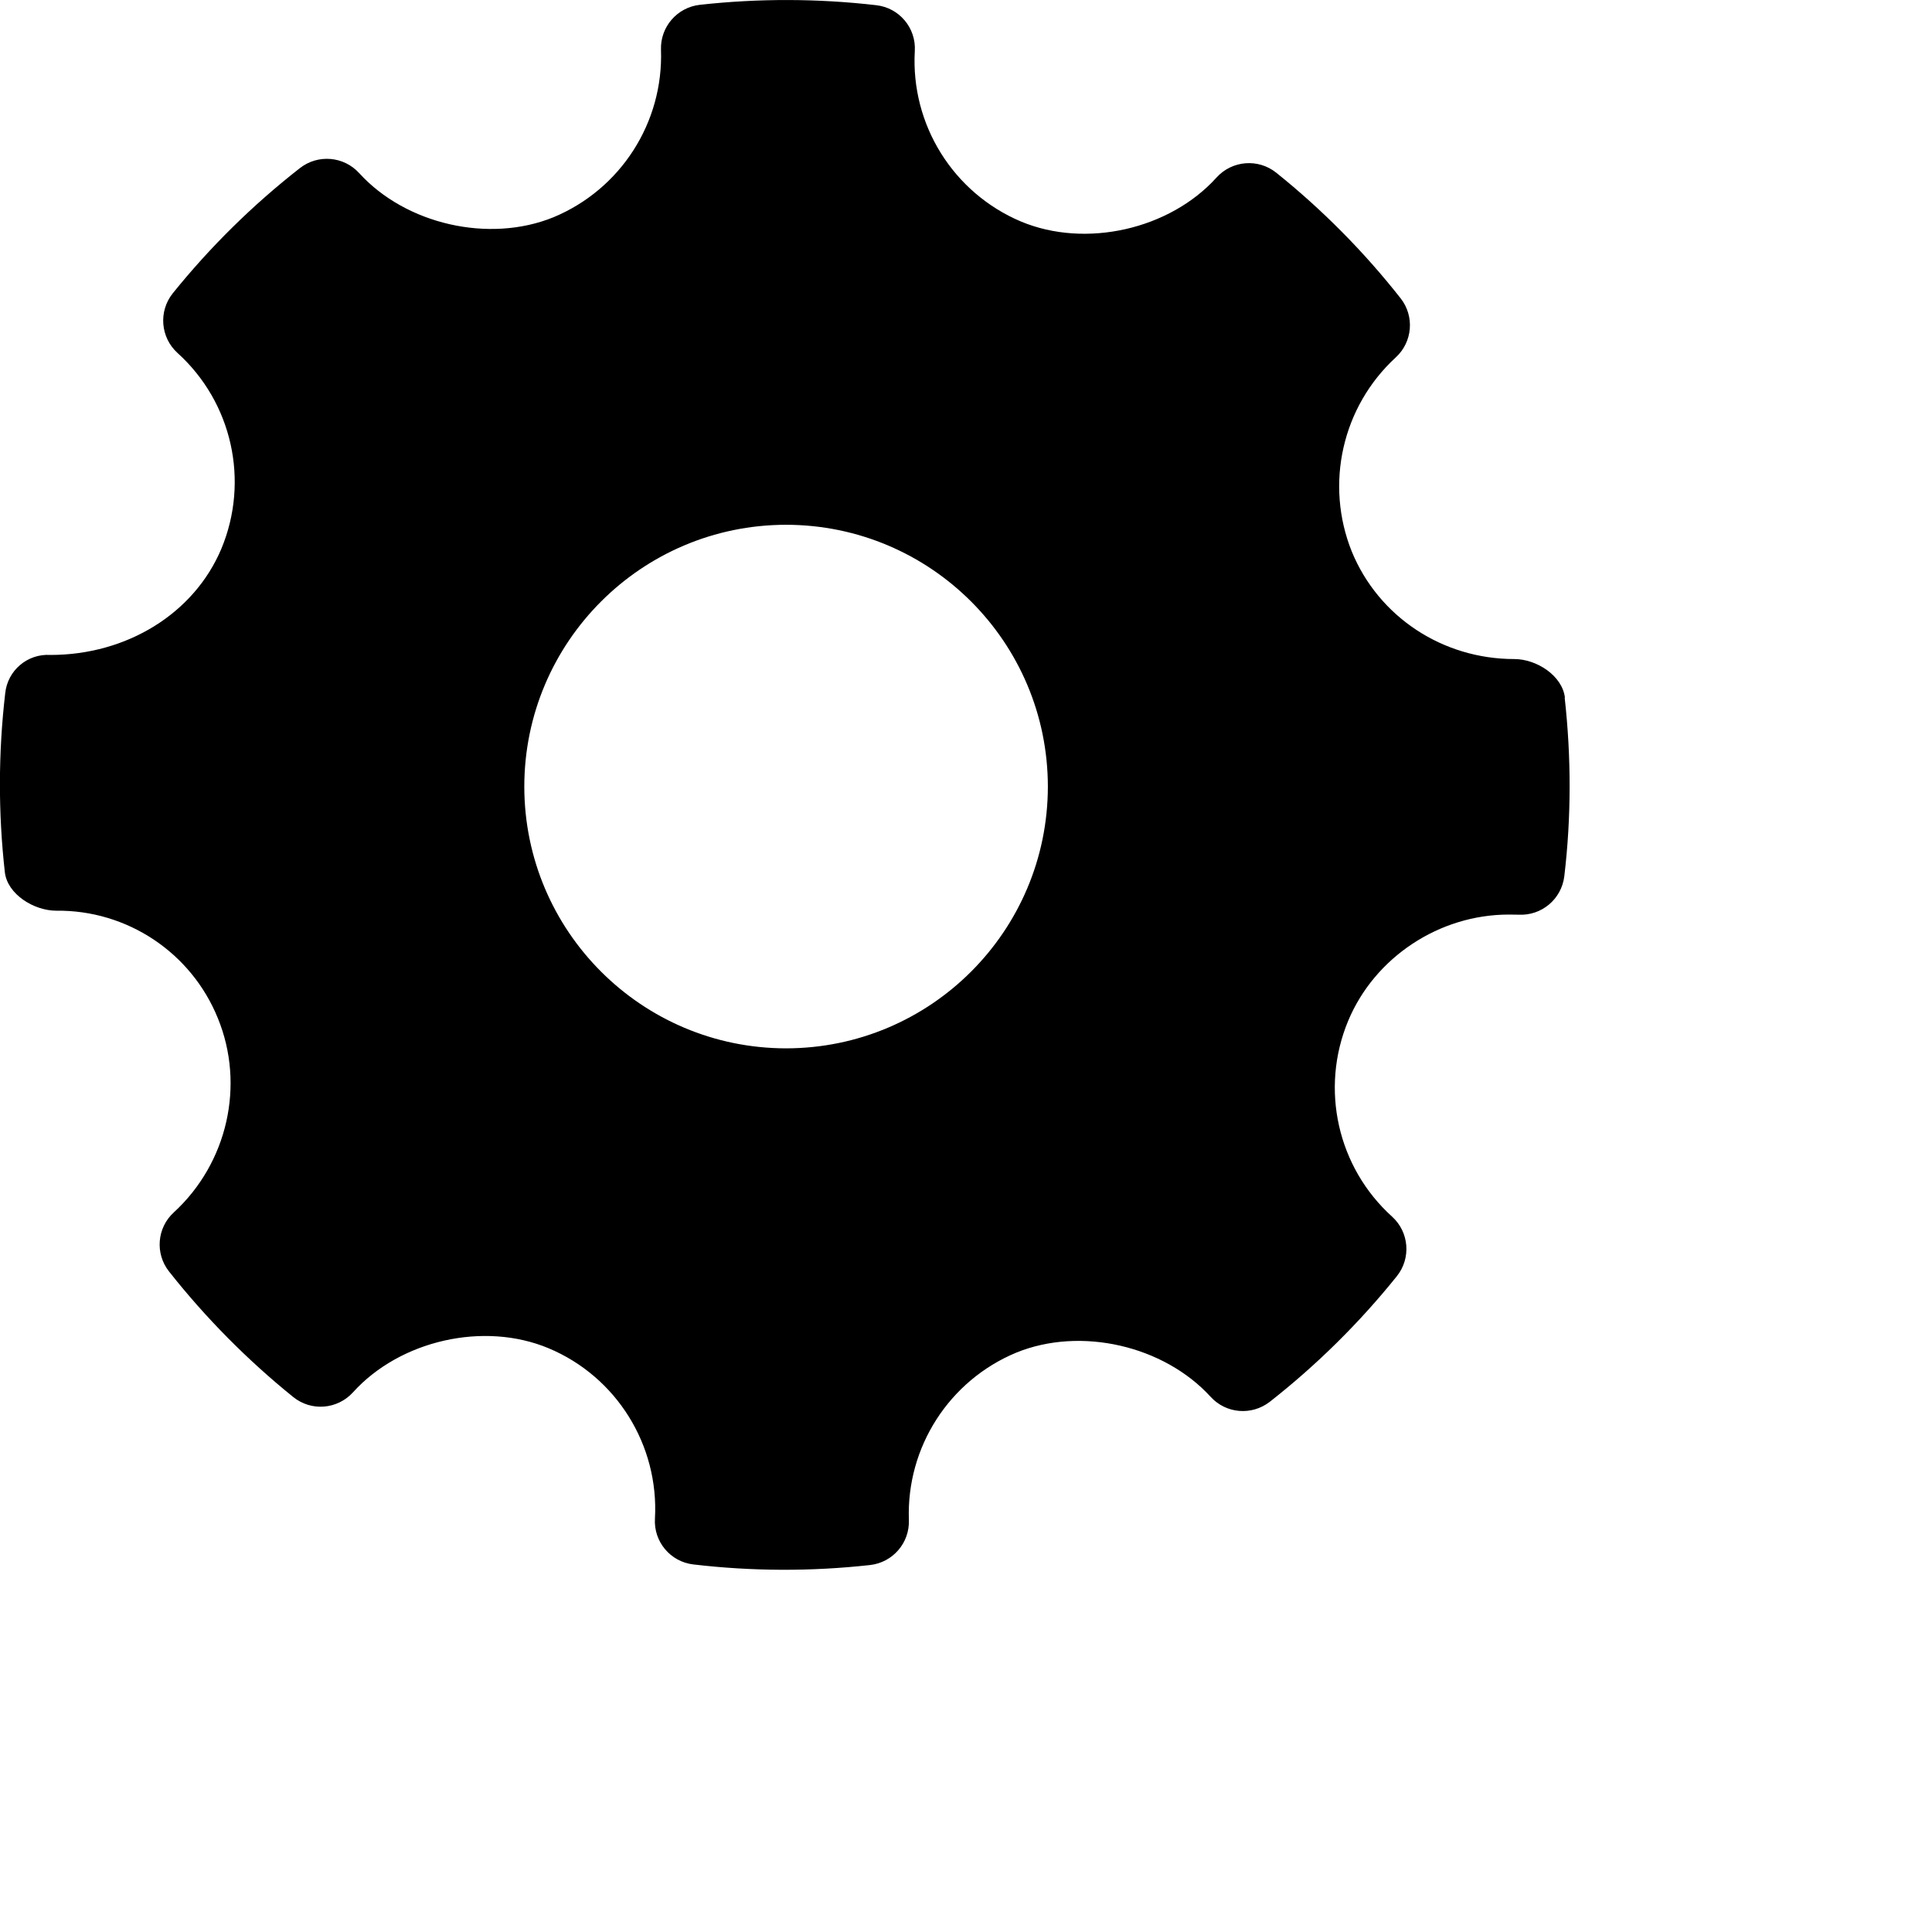
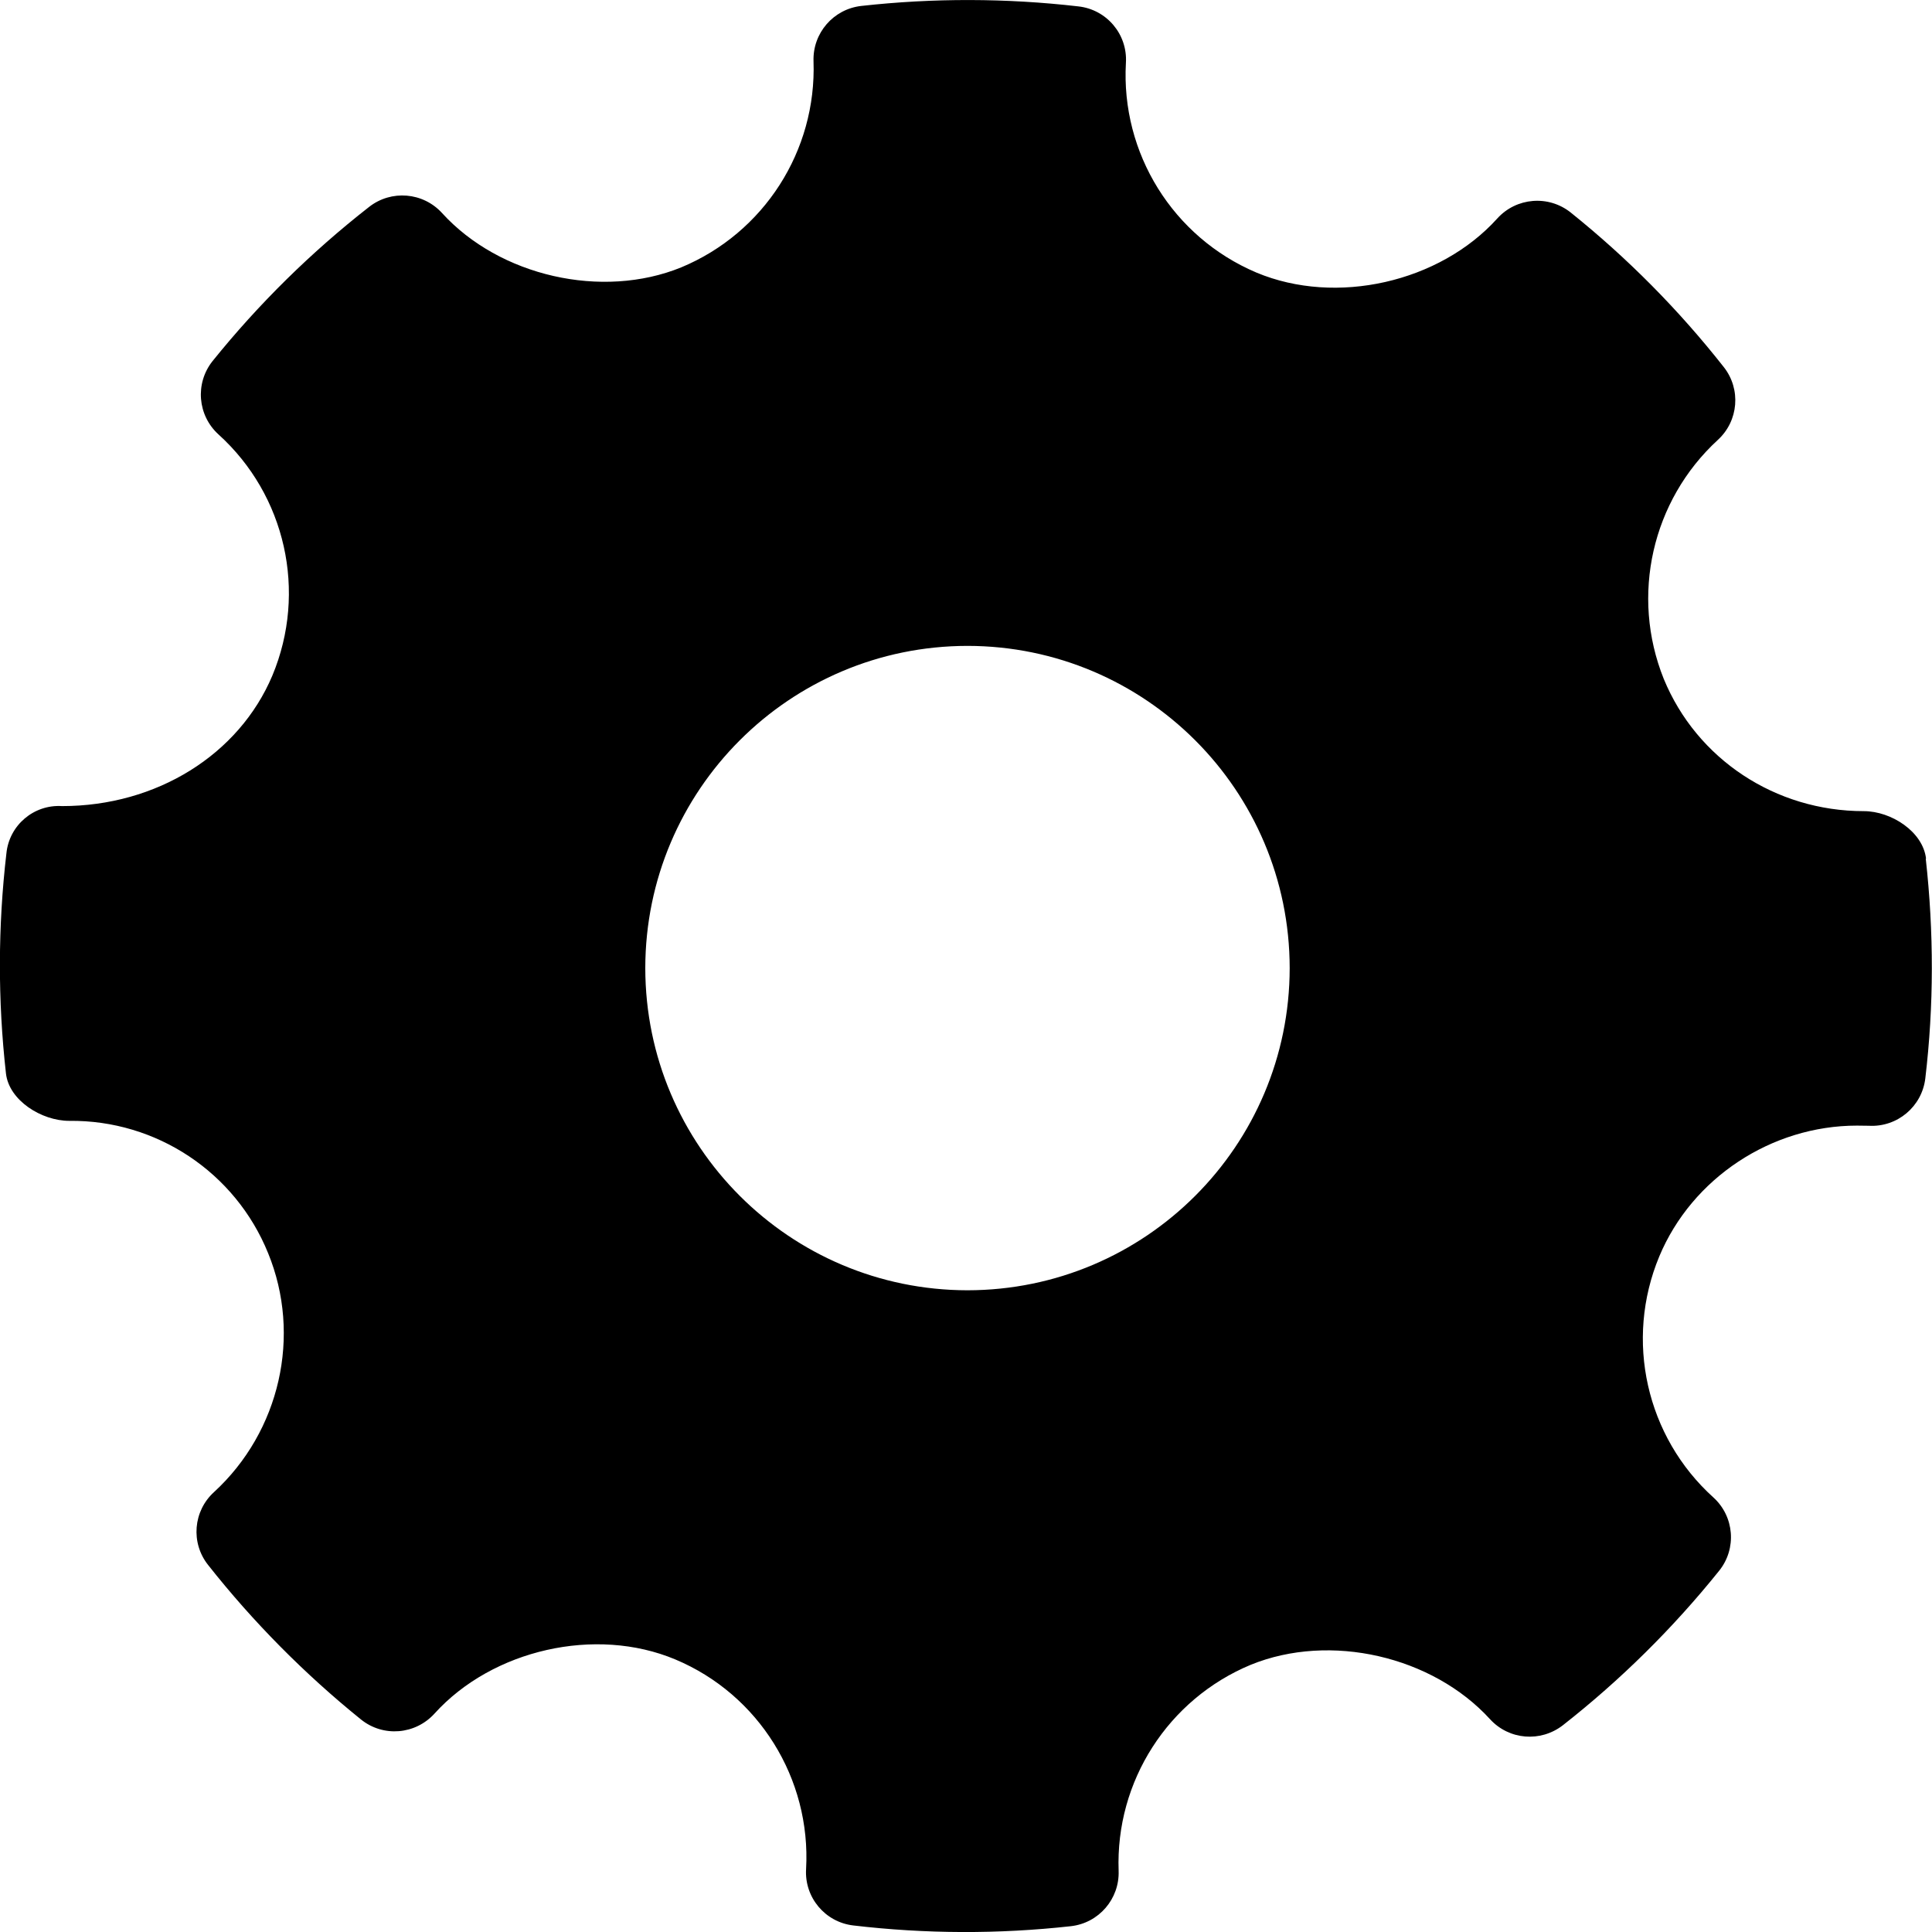
- <svg xmlns="http://www.w3.org/2000/svg" viewBox="0 0 16 16">
+ <svg xmlns="http://www.w3.org/2000/svg" viewBox="0 0 13 13">
  <path d="M12.96 5.778c-.021-.182-.234-.32-.419-.32-.595 0-1.124-.35-1.346-.89a1.45 1.45 0 0 1 .364-1.608.361.361 0 0 0 .04-.49 6.43 6.43 0 0 0-1.03-1.04.362.362 0 0 0-.494.04c-.388.43-1.084.589-1.621.364A1.444 1.444 0 0 1 7.576.423a.36.36 0 0 0-.32-.38A6.485 6.485 0 0 0 5.795.04a.362.362 0 0 0-.321.372 1.447 1.447 0 0 1-.89 1.387c-.532.217-1.223.06-1.61-.366a.362.362 0 0 0-.49-.041A6.46 6.46 0 0 0 1.43 2.43a.362.362 0 0 0 .04.493 1.44 1.44 0 0 1 .363 1.622c-.225.534-.78.879-1.415.879a.354.354 0 0 0-.375.319A6.51 6.51 0 0 0 .04 7.222c.02.183.24.32.426.32a1.426 1.426 0 0 1 1.338.89c.227.554.08 1.2-.364 1.608a.36.36 0 0 0-.04.49c.303.384.65.734 1.029 1.04.149.12.365.103.495-.04.389-.43 1.084-.589 1.62-.364.561.235.914.802.88 1.41a.36.36 0 0 0 .318.38 6.44 6.44 0 0 0 1.463.005.362.362 0 0 0 .322-.373 1.445 1.445 0 0 1 .889-1.386c.535-.218 1.223-.058 1.61.366.128.14.34.157.49.041a6.476 6.476 0 0 0 1.052-1.04.361.361 0 0 0-.039-.493 1.44 1.44 0 0 1-.364-1.622c.22-.527.755-.88 1.33-.88l.08.001a.362.362 0 0 0 .38-.319c.058-.488.058-.985.003-1.478zM6.51 8.682a2.17 2.17 0 0 1-2.168-2.168A2.17 2.17 0 0 1 6.51 4.346a2.17 2.17 0 0 1 2.168 2.168A2.17 2.17 0 0 1 6.51 8.682z" />
</svg>
